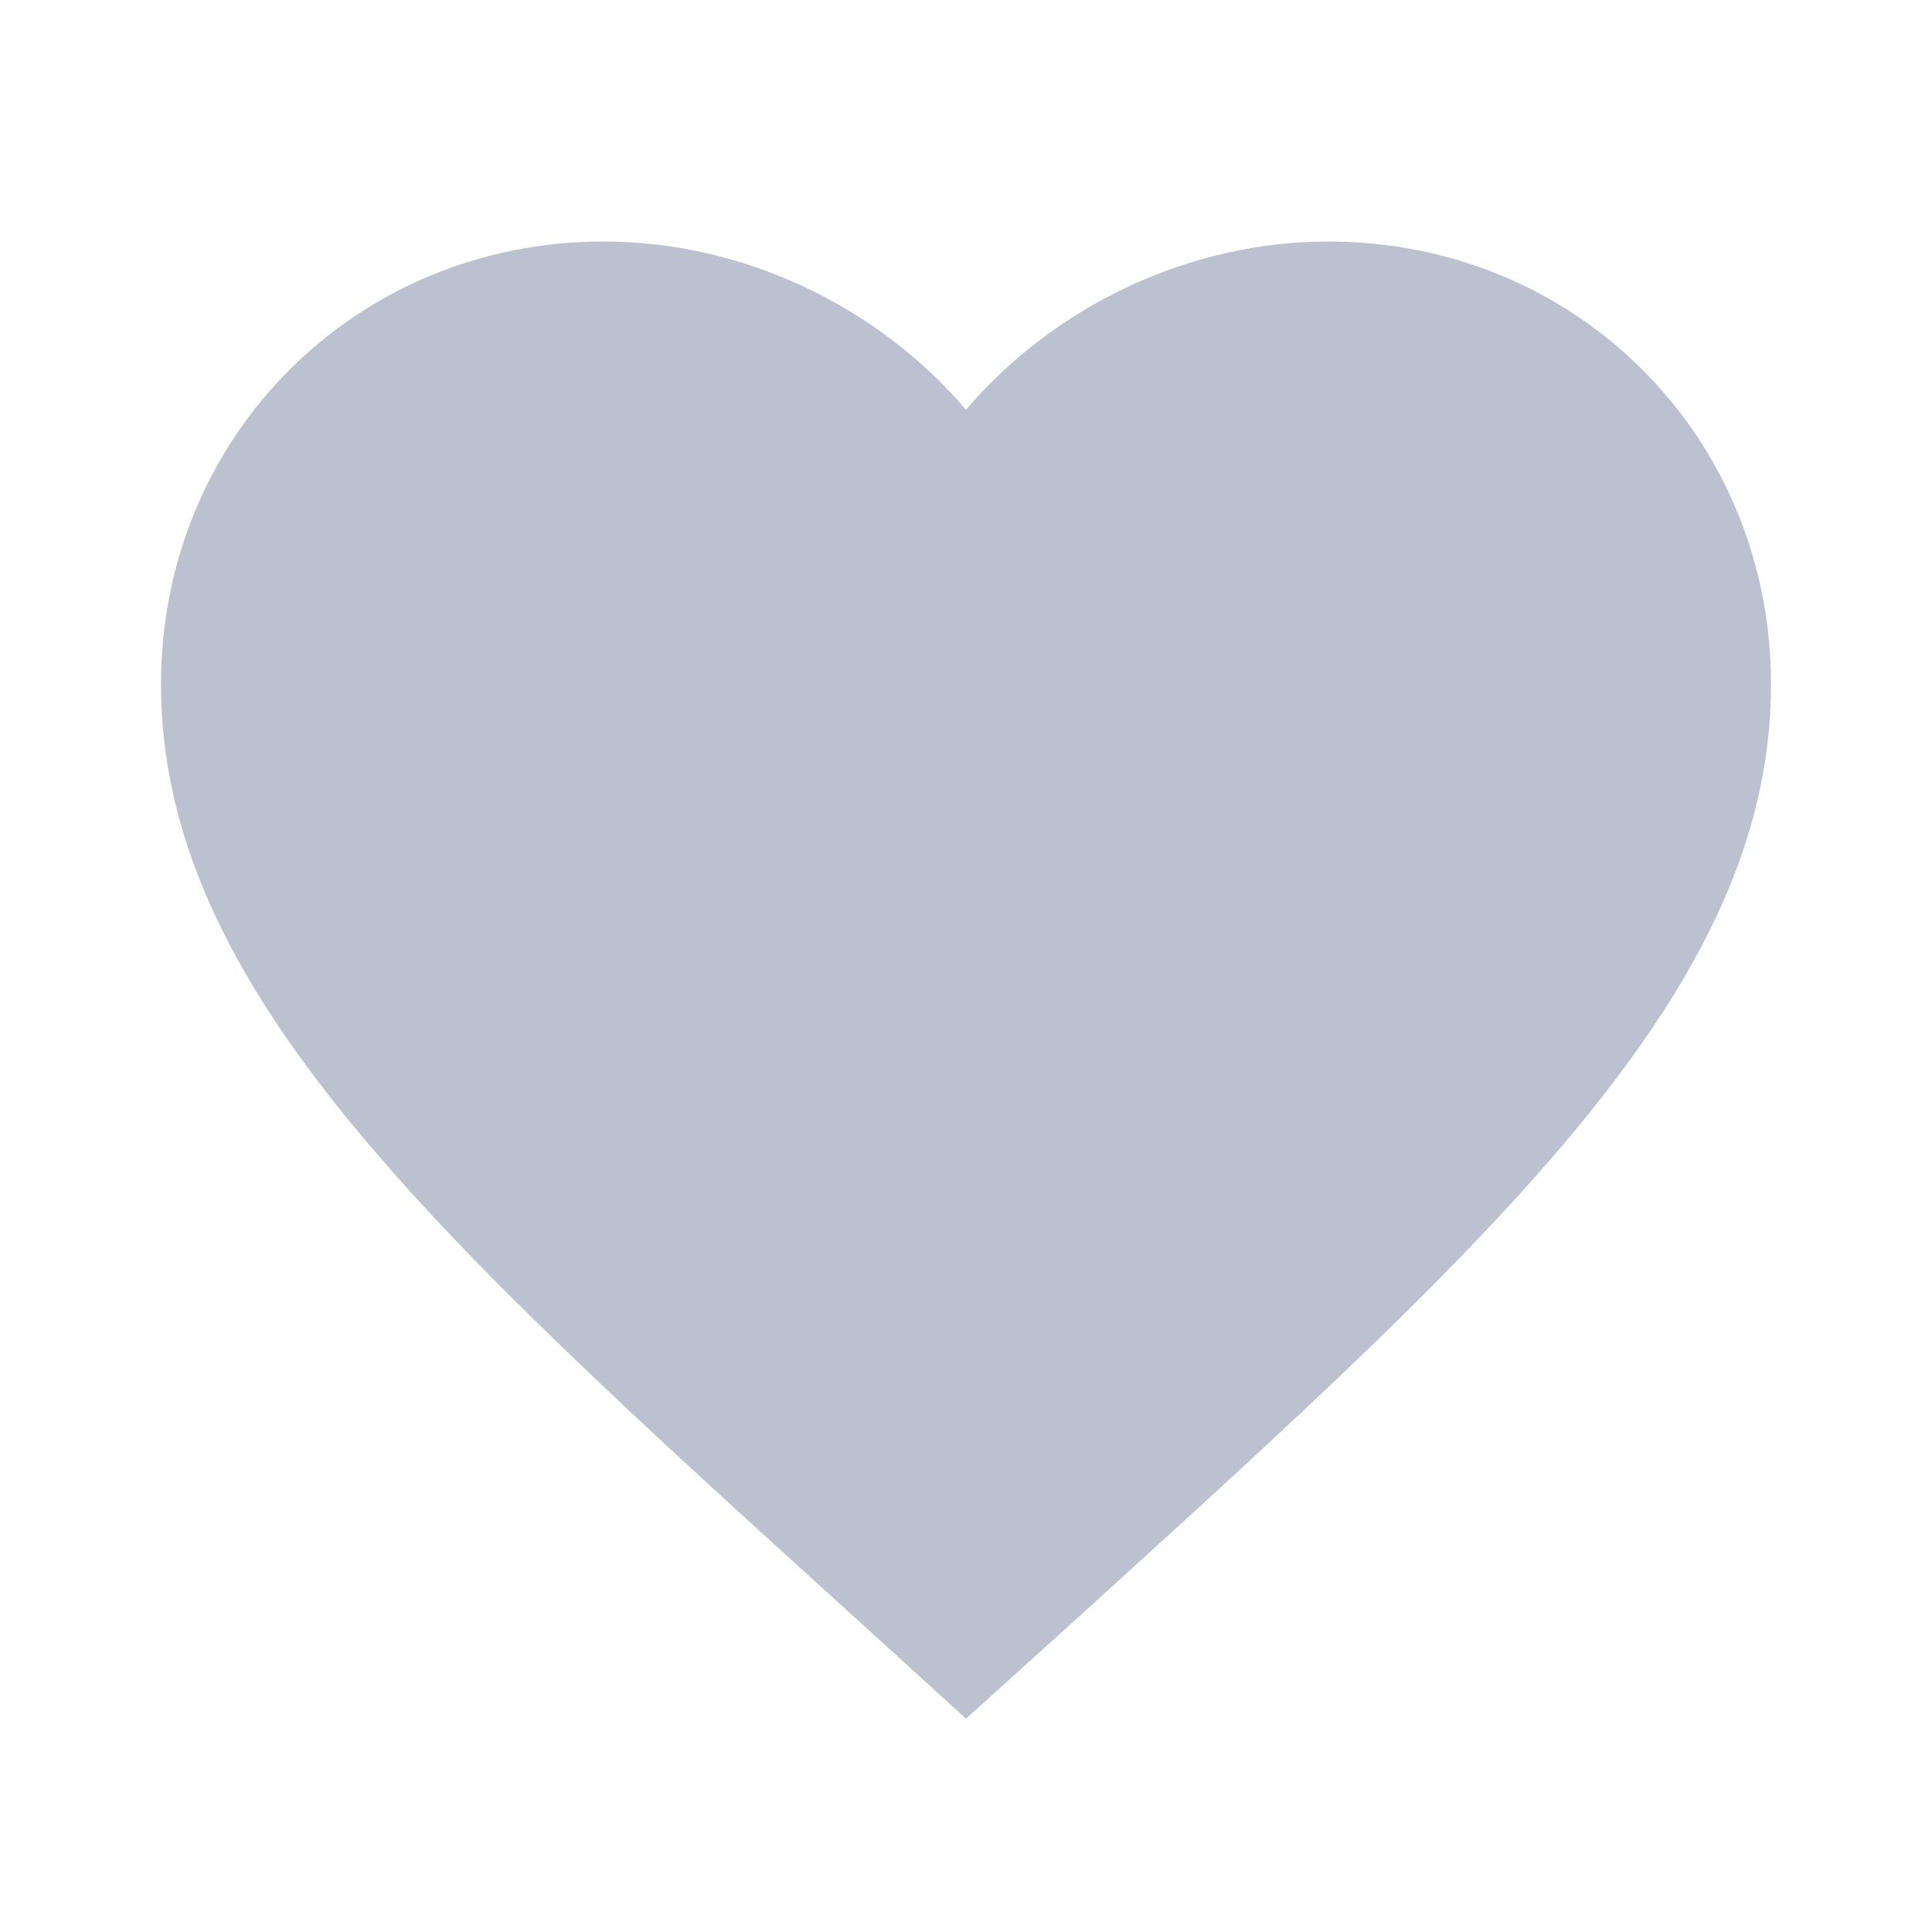
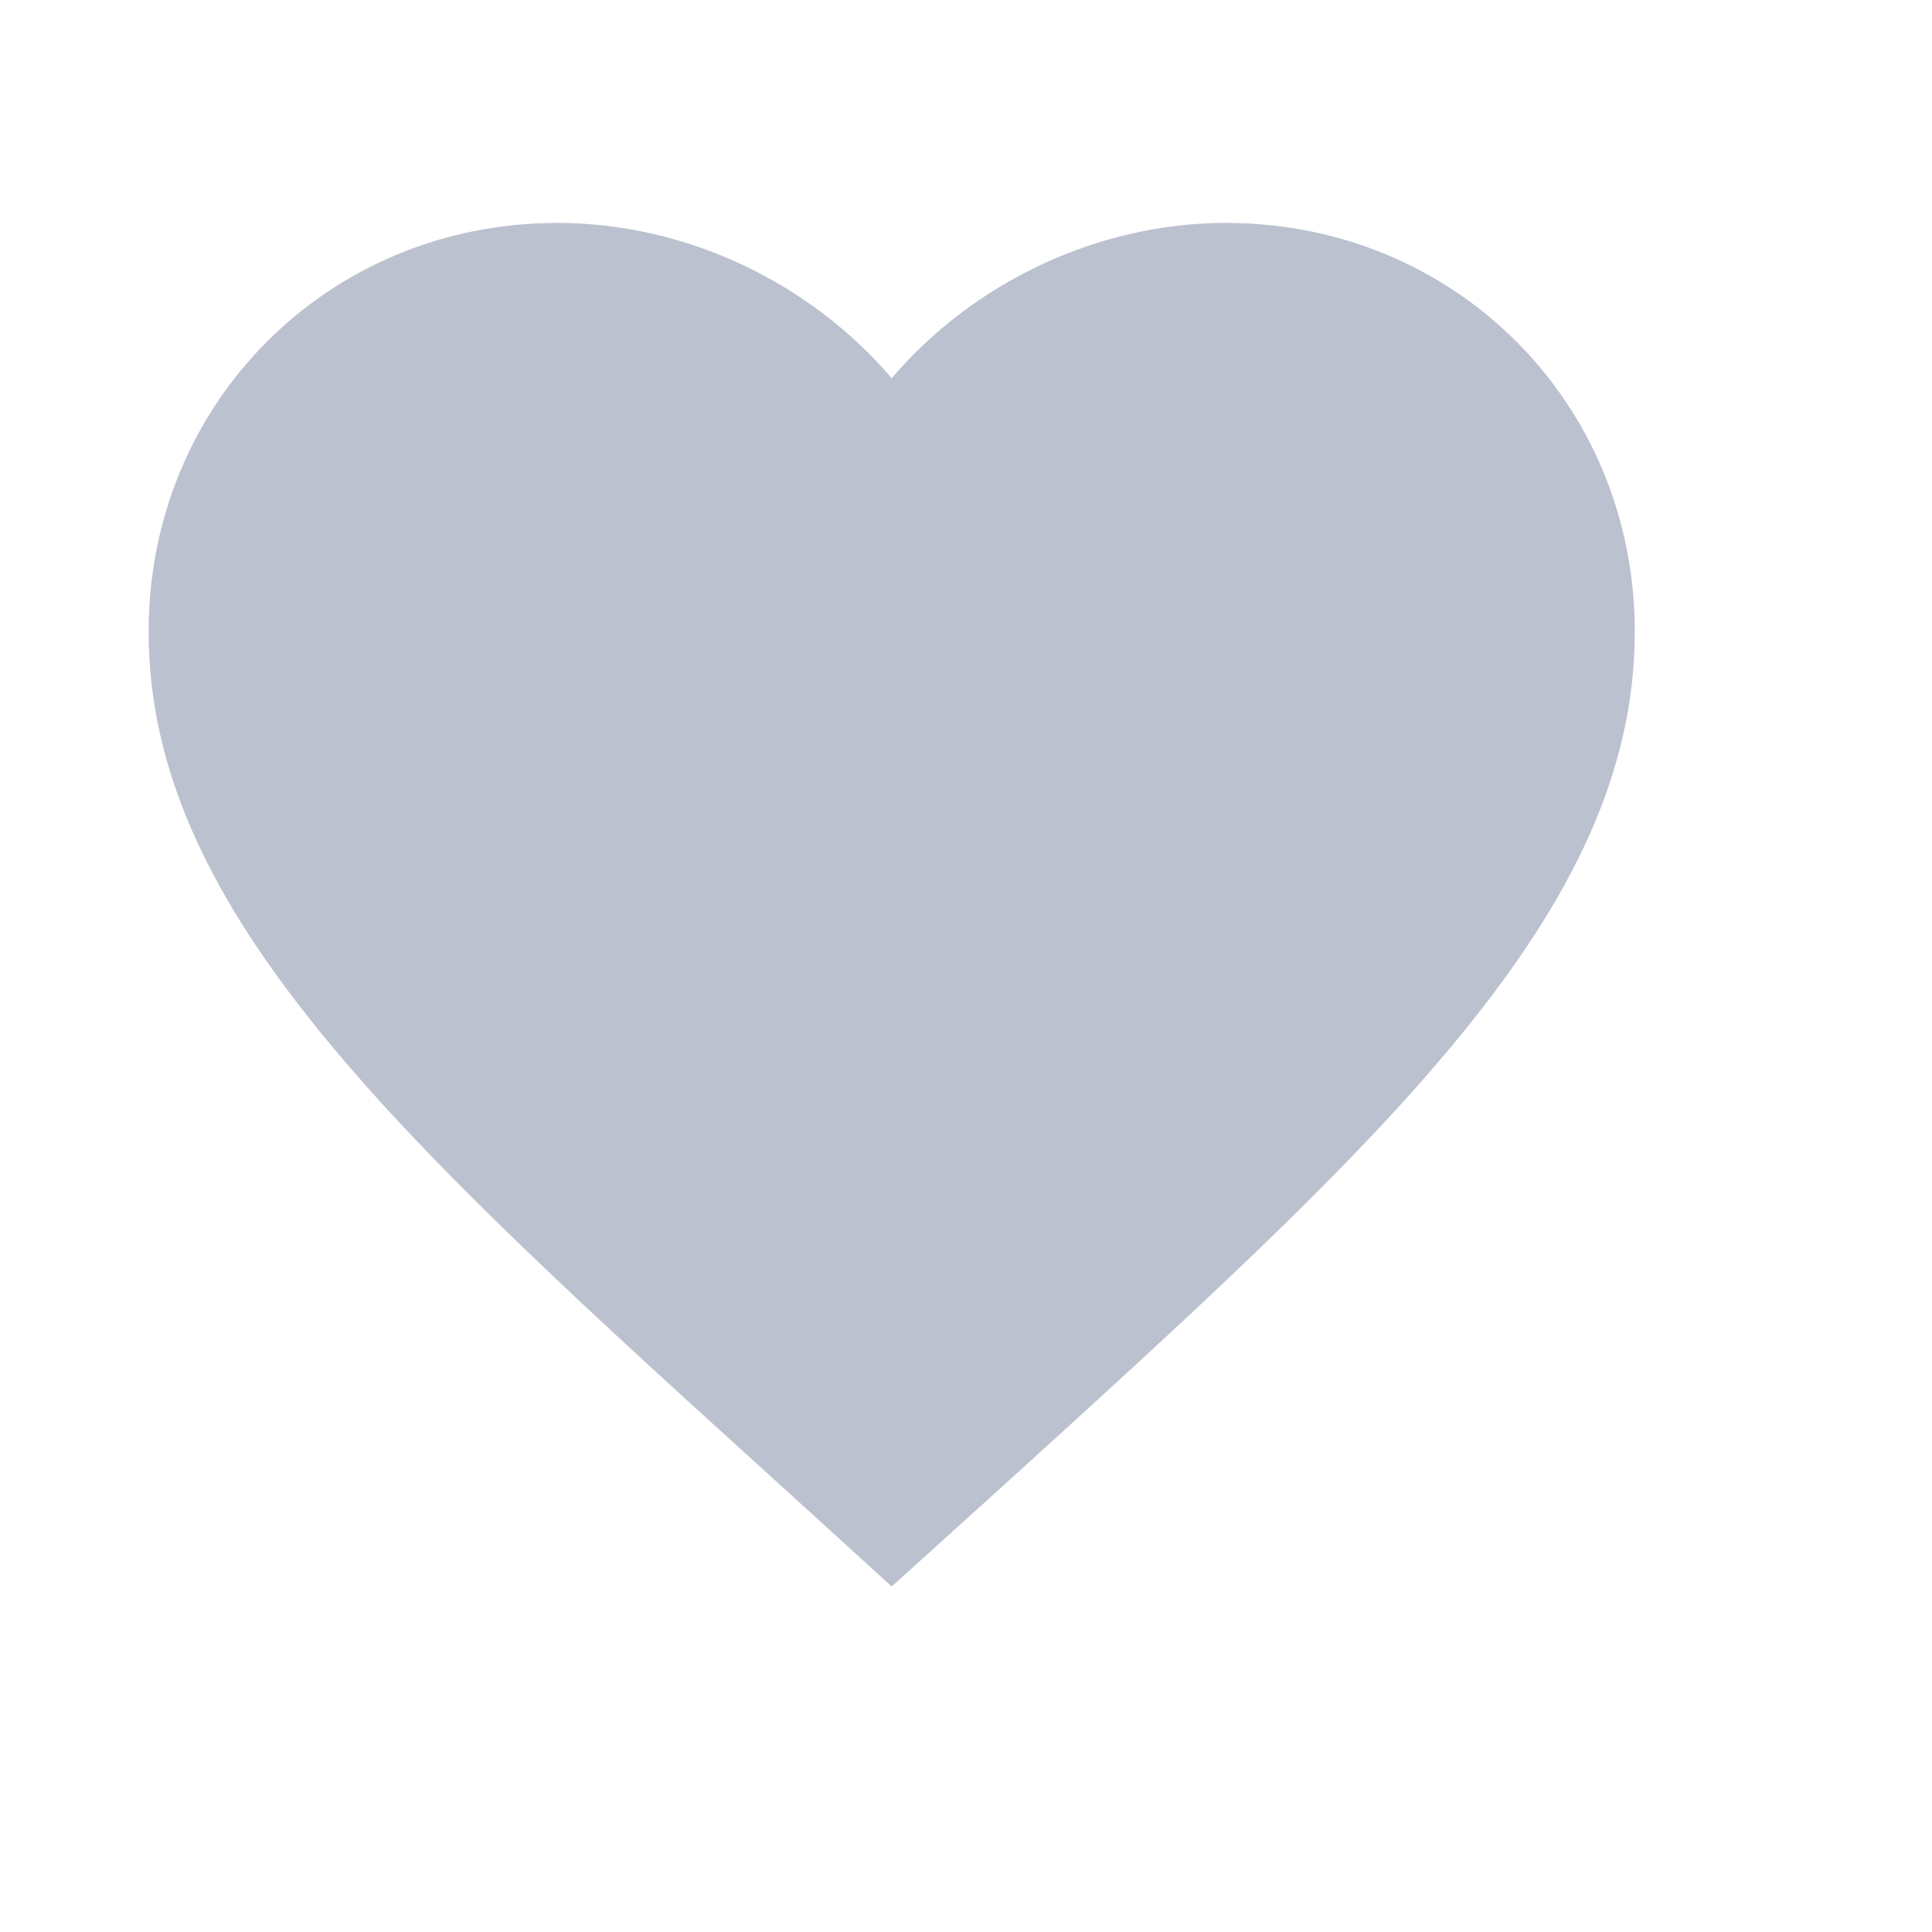
- <svg xmlns="http://www.w3.org/2000/svg" height="24px" viewBox="0 0 24 24" width="24px">
+ <svg xmlns="http://www.w3.org/2000/svg" height="26px" viewBox="0 0 26 26" width="26px">
  <path id="Favorite" d="M12 21.35l-1.45-1.32C5.4 15.36 2 12.28 2 8.5 2 5.42 4.42 3 7.5 3c1.74 0 3.41.81 4.5 2.09C13.09 3.81 14.76 3 16.5 3 19.58 3 22 5.42 22 8.5c0 3.78-3.4 6.86-8.55 11.54L12 21.35z" fill="#bbc1cf" fill-rule="evenodd" />
</svg>
